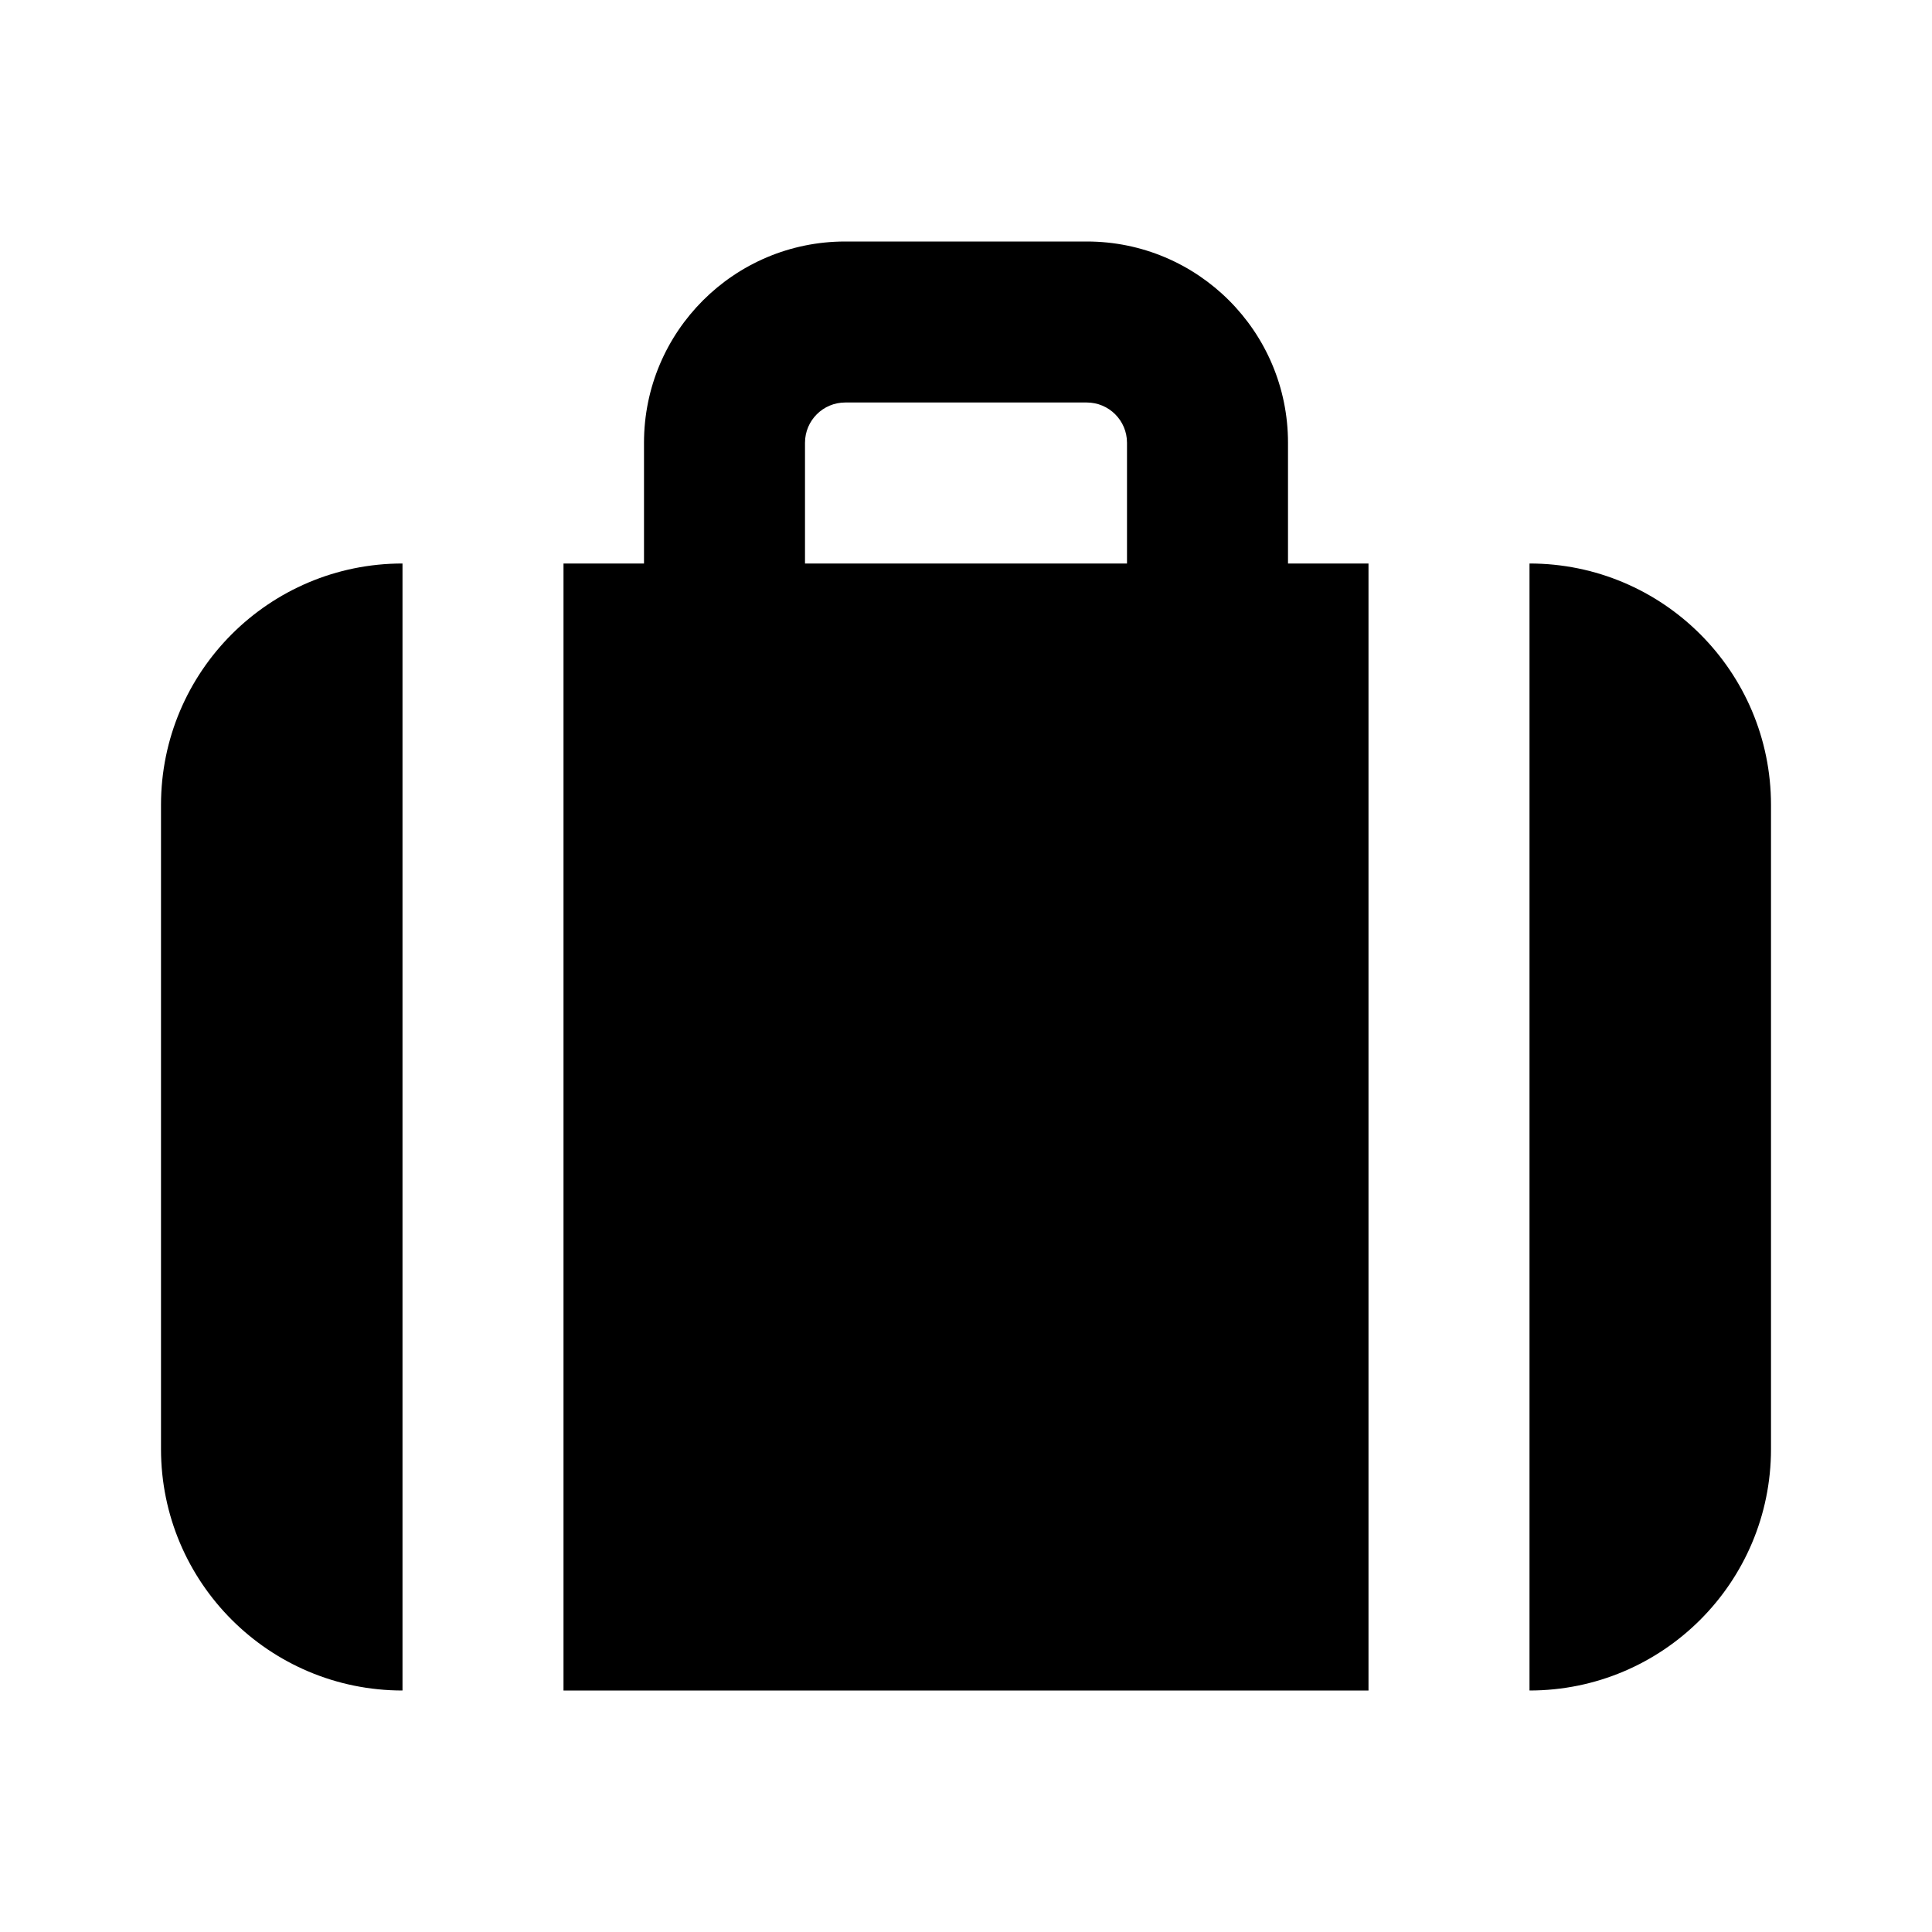
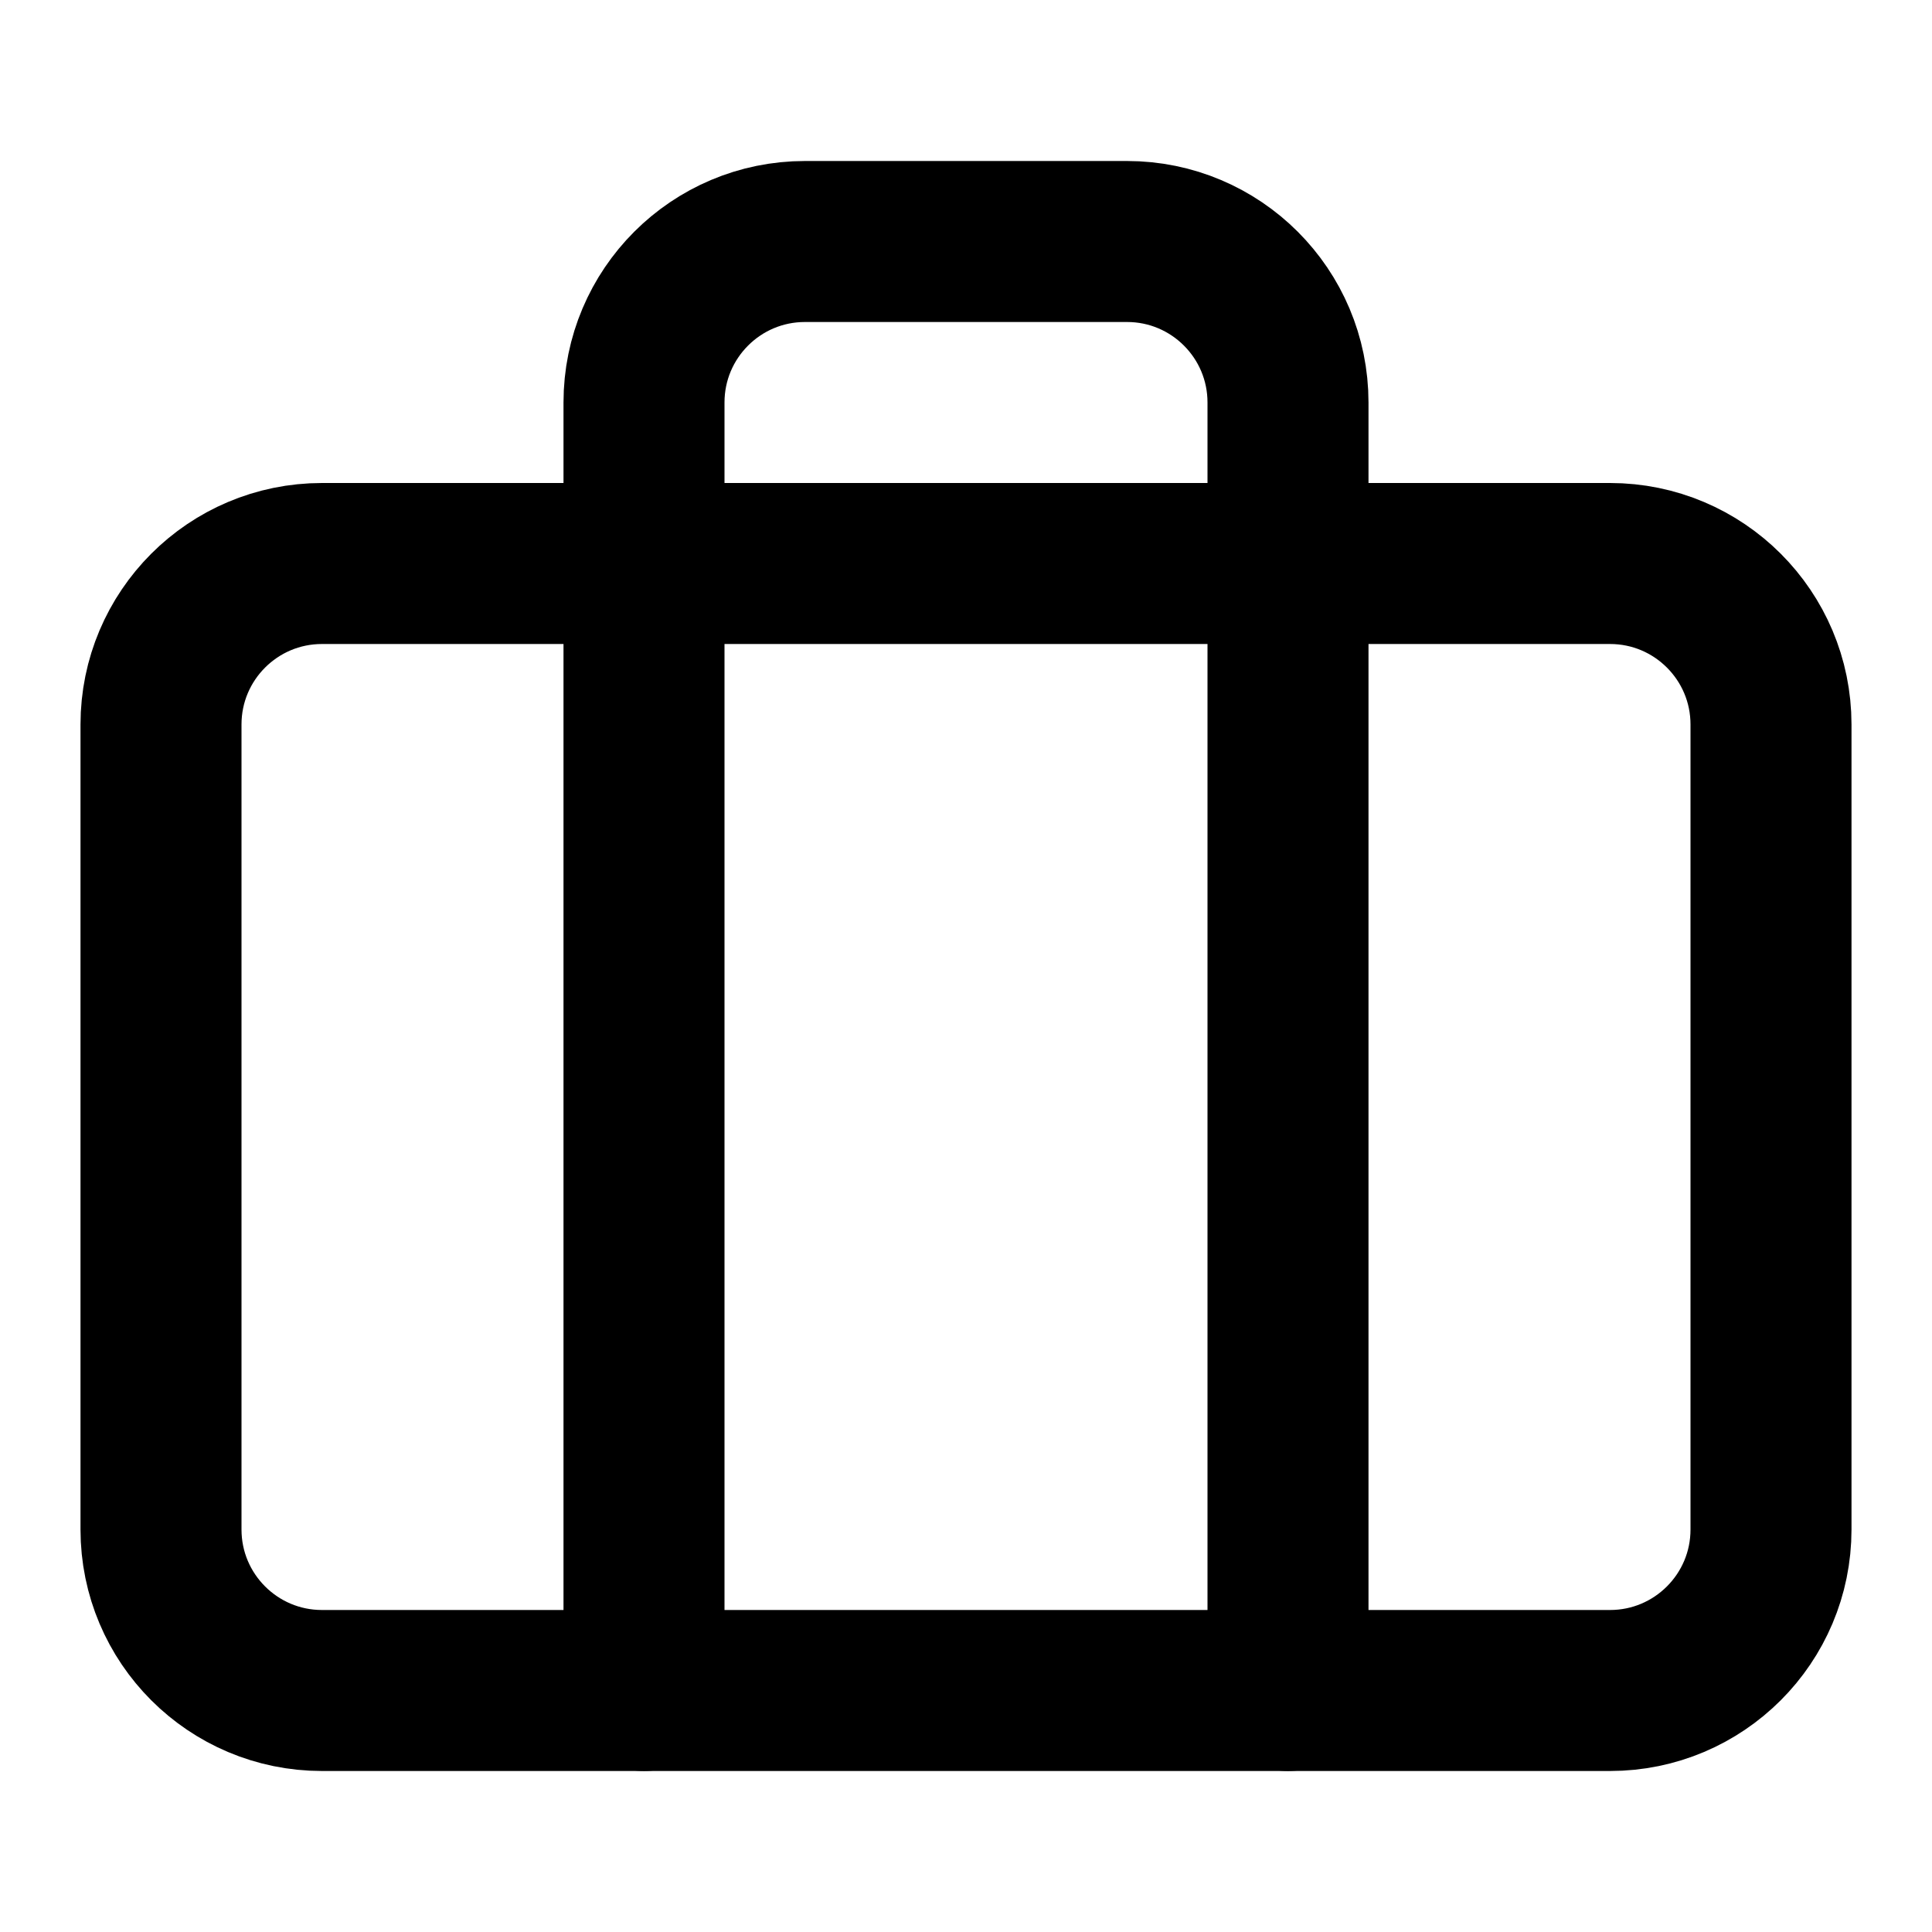
- <svg xmlns="http://www.w3.org/2000/svg" viewBox="0 0 24 24">
-   <g data-name="Layer 2">
-     <g data-name="briefcase">
-       <rect width="24" height="24" opacity="0" />
-       <path d="M7 21h10V7h-1V5.5A2.5 2.5 0 0 0 13.5 3h-3A2.5 2.5 0 0 0 8 5.5V7H7zm3-15.5a.5.5 0 0 1 .5-.5h3a.5.5 0 0 1 .5.5V7h-4z" />
-       <path d="M19 7v14a3 3 0 0 0 3-3v-8a3 3 0 0 0-3-3z" />
-       <path d="M5 7a3 3 0 0 0-3 3v8a3 3 0 0 0 3 3z" />
-     </g>
-   </g>
+ <svg xmlns="http://www.w3.org/2000/svg" width="24" height="24" viewBox="0 0 24 24" fill="none" stroke="currentColor" stroke-width="2" stroke-linecap="round" stroke-linejoin="round" class="feather feather-briefcase">
+   <rect x="2" y="7" width="20" height="14" rx="2" ry="2" />
+   <path d="M16 21V5a2 2 0 0 0-2-2h-4a2 2 0 0 0-2 2v16" />
</svg>
